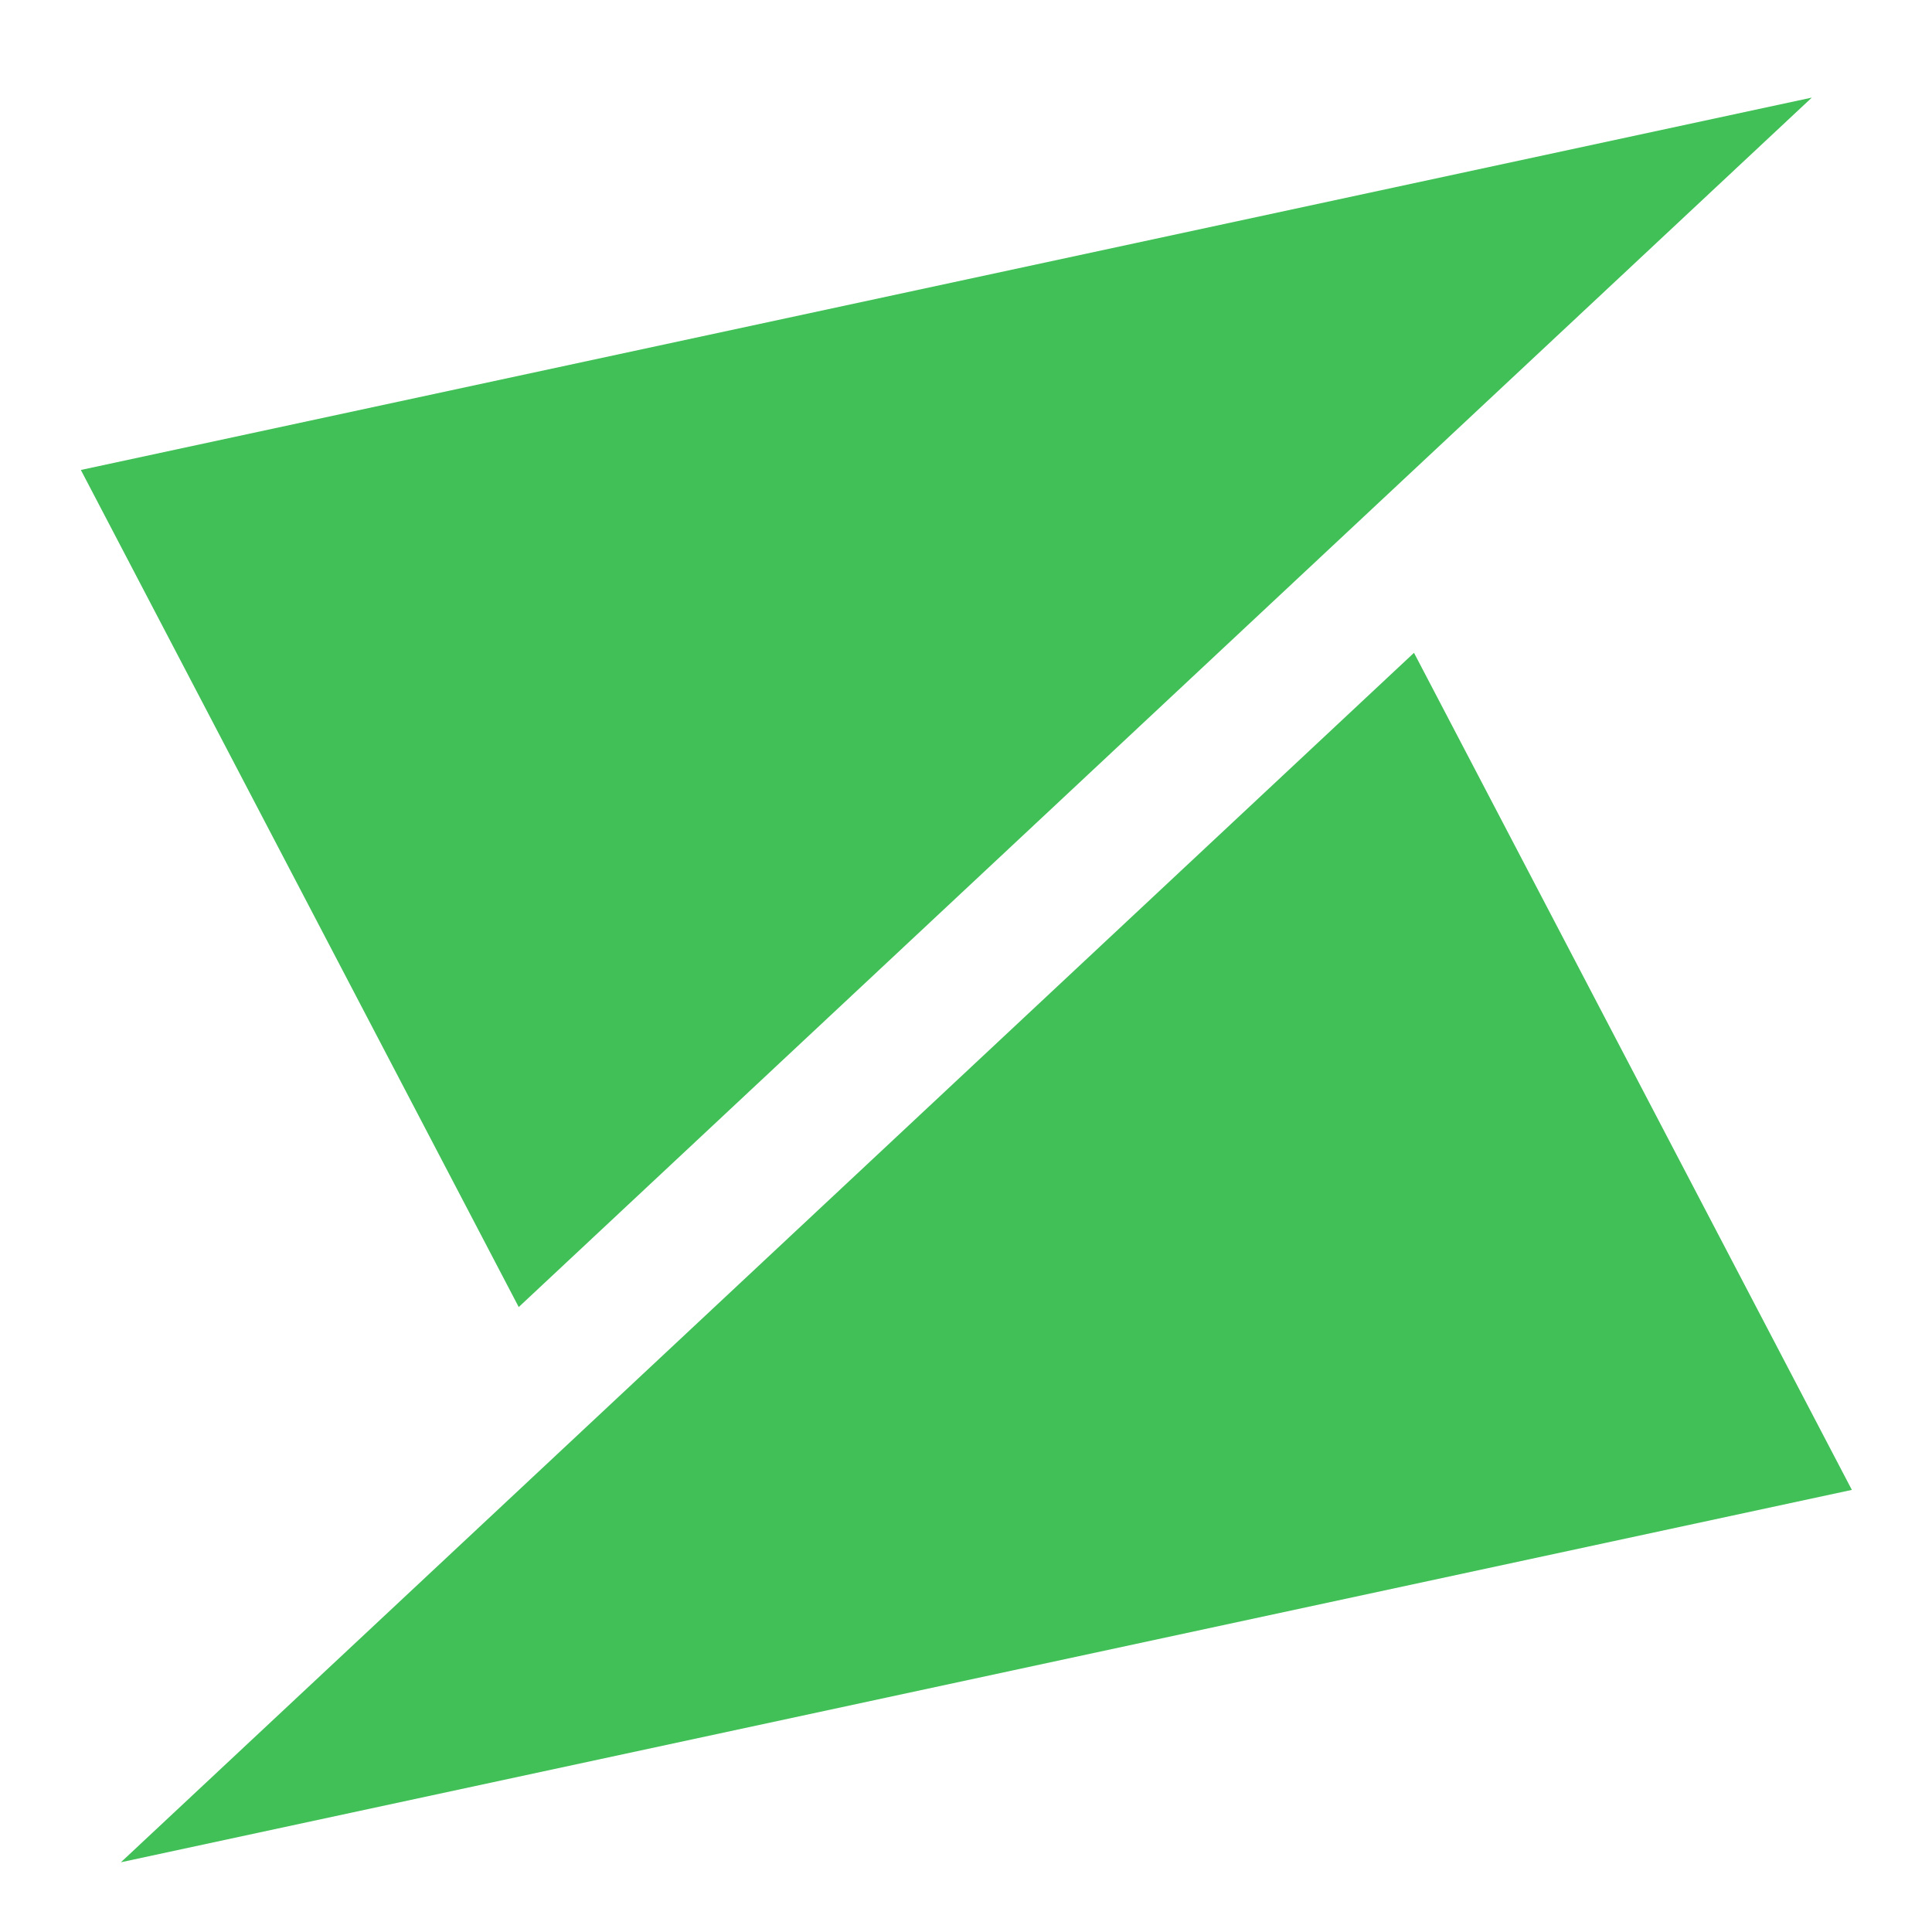
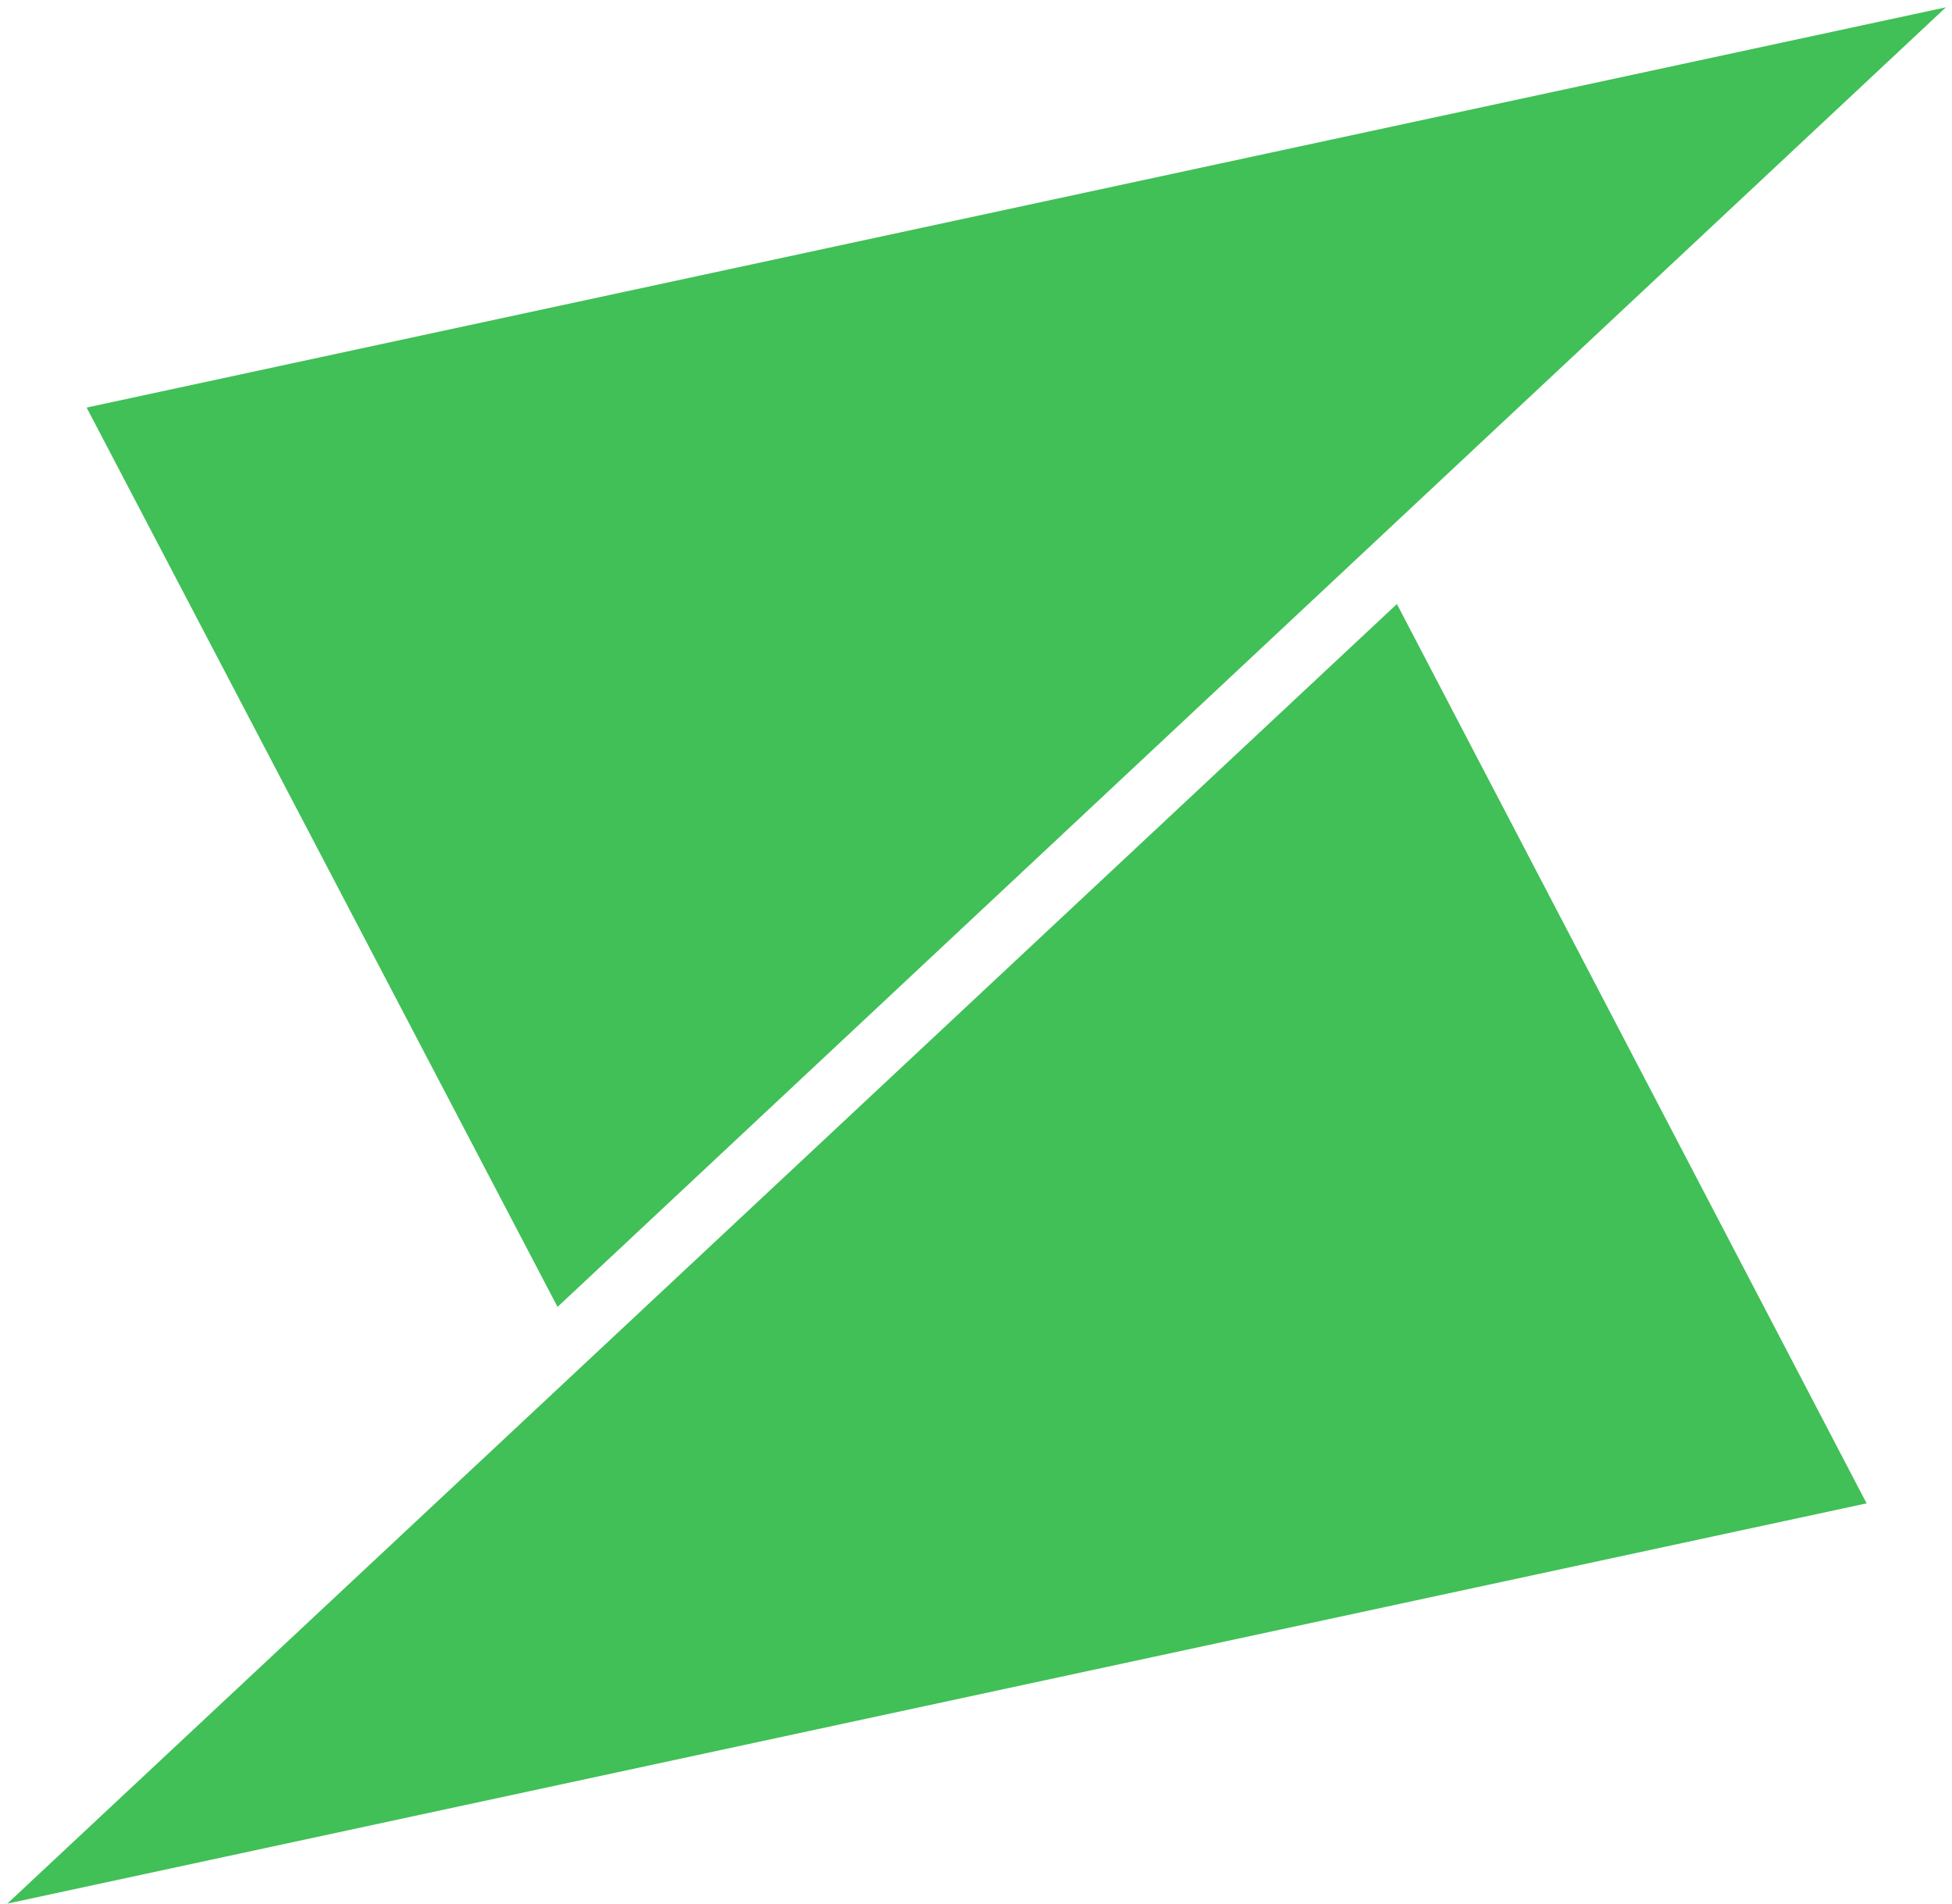
- <svg xmlns="http://www.w3.org/2000/svg" xmlns:ns1="http://vectornator.io" height="100%" stroke-miterlimit="10" style="fill-rule:nonzero;clip-rule:evenodd;stroke-linecap:round;stroke-linejoin:round;" version="1.1" viewBox="0 0 170.1 170.1" width="100%" xml:space="preserve">
-   <defs />
-   <clipPath id="ArtboardFrame">
-     <rect height="170.1" width="170.1" x="0" y="0" />
-   </clipPath>
-   <g clip-path="url(#ArtboardFrame)" id="Layer-2" ns1:layerName="Layer 2" visibility="hidden">
-     <path d="M0 0L170.1 0L170.1 170.1L0 170.1L0 0Z" fill="#000000" fill-rule="nonzero" opacity="1" stroke="none" />
-   </g>
-   <g id="Layer-1" ns1:layerName="Layer 1">
-     <g opacity="1">
-       <path d="M159.518 8.593L45.67 115.077L7.119 41.378L159.518 8.593Z" fill="#40C057" fill-rule="nonzero" opacity="1" stroke="none" />
-       <path d="M10.645 163.96L124.493 57.476L163.044 131.175L10.645 163.96Z" fill="#40C057" fill-rule="nonzero" opacity="1" stroke="none" />
-     </g>
-   </g>
+ <svg xmlns="http://www.w3.org/2000/svg" version="1.2" viewBox="0 0 160 156" width="160" height="156">
+   <path fill="#40c057" d="m159.5 0.6l-113.8 106.5-38.6-73.7z" />
+   <path fill="#40c057" d="m0.6 156l113.9-106.5 38.5 73.7z" />
</svg>
